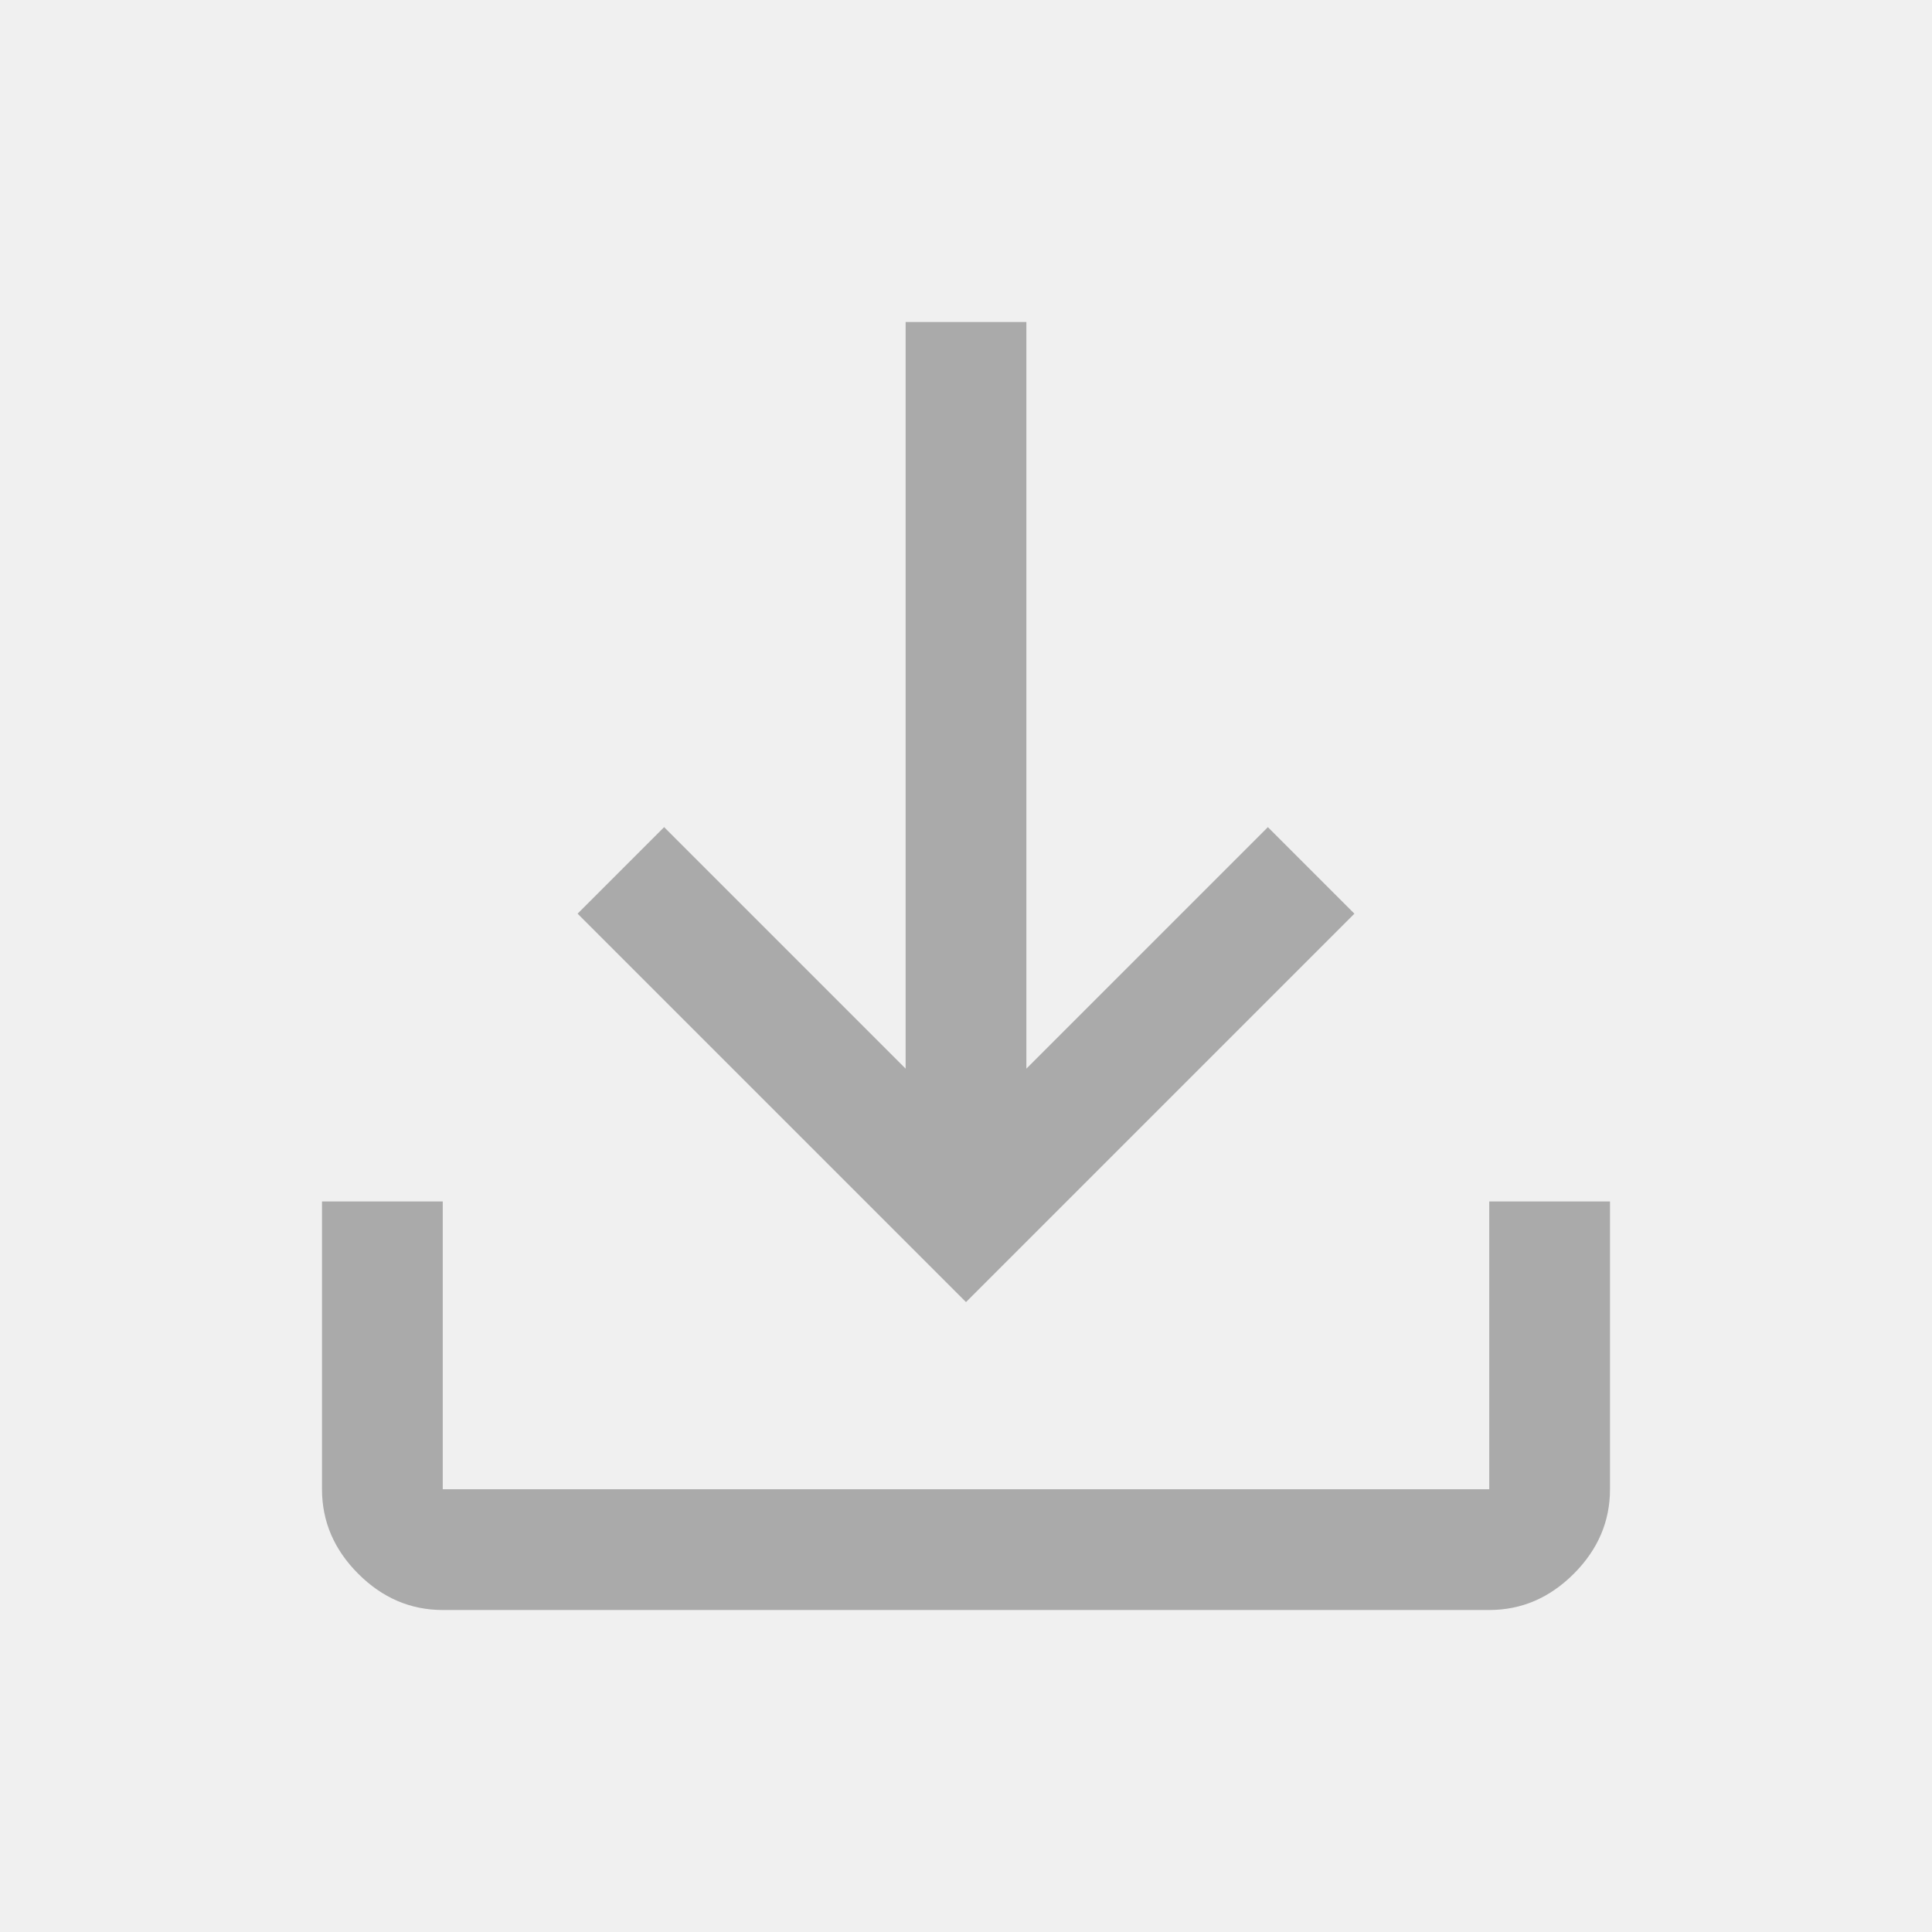
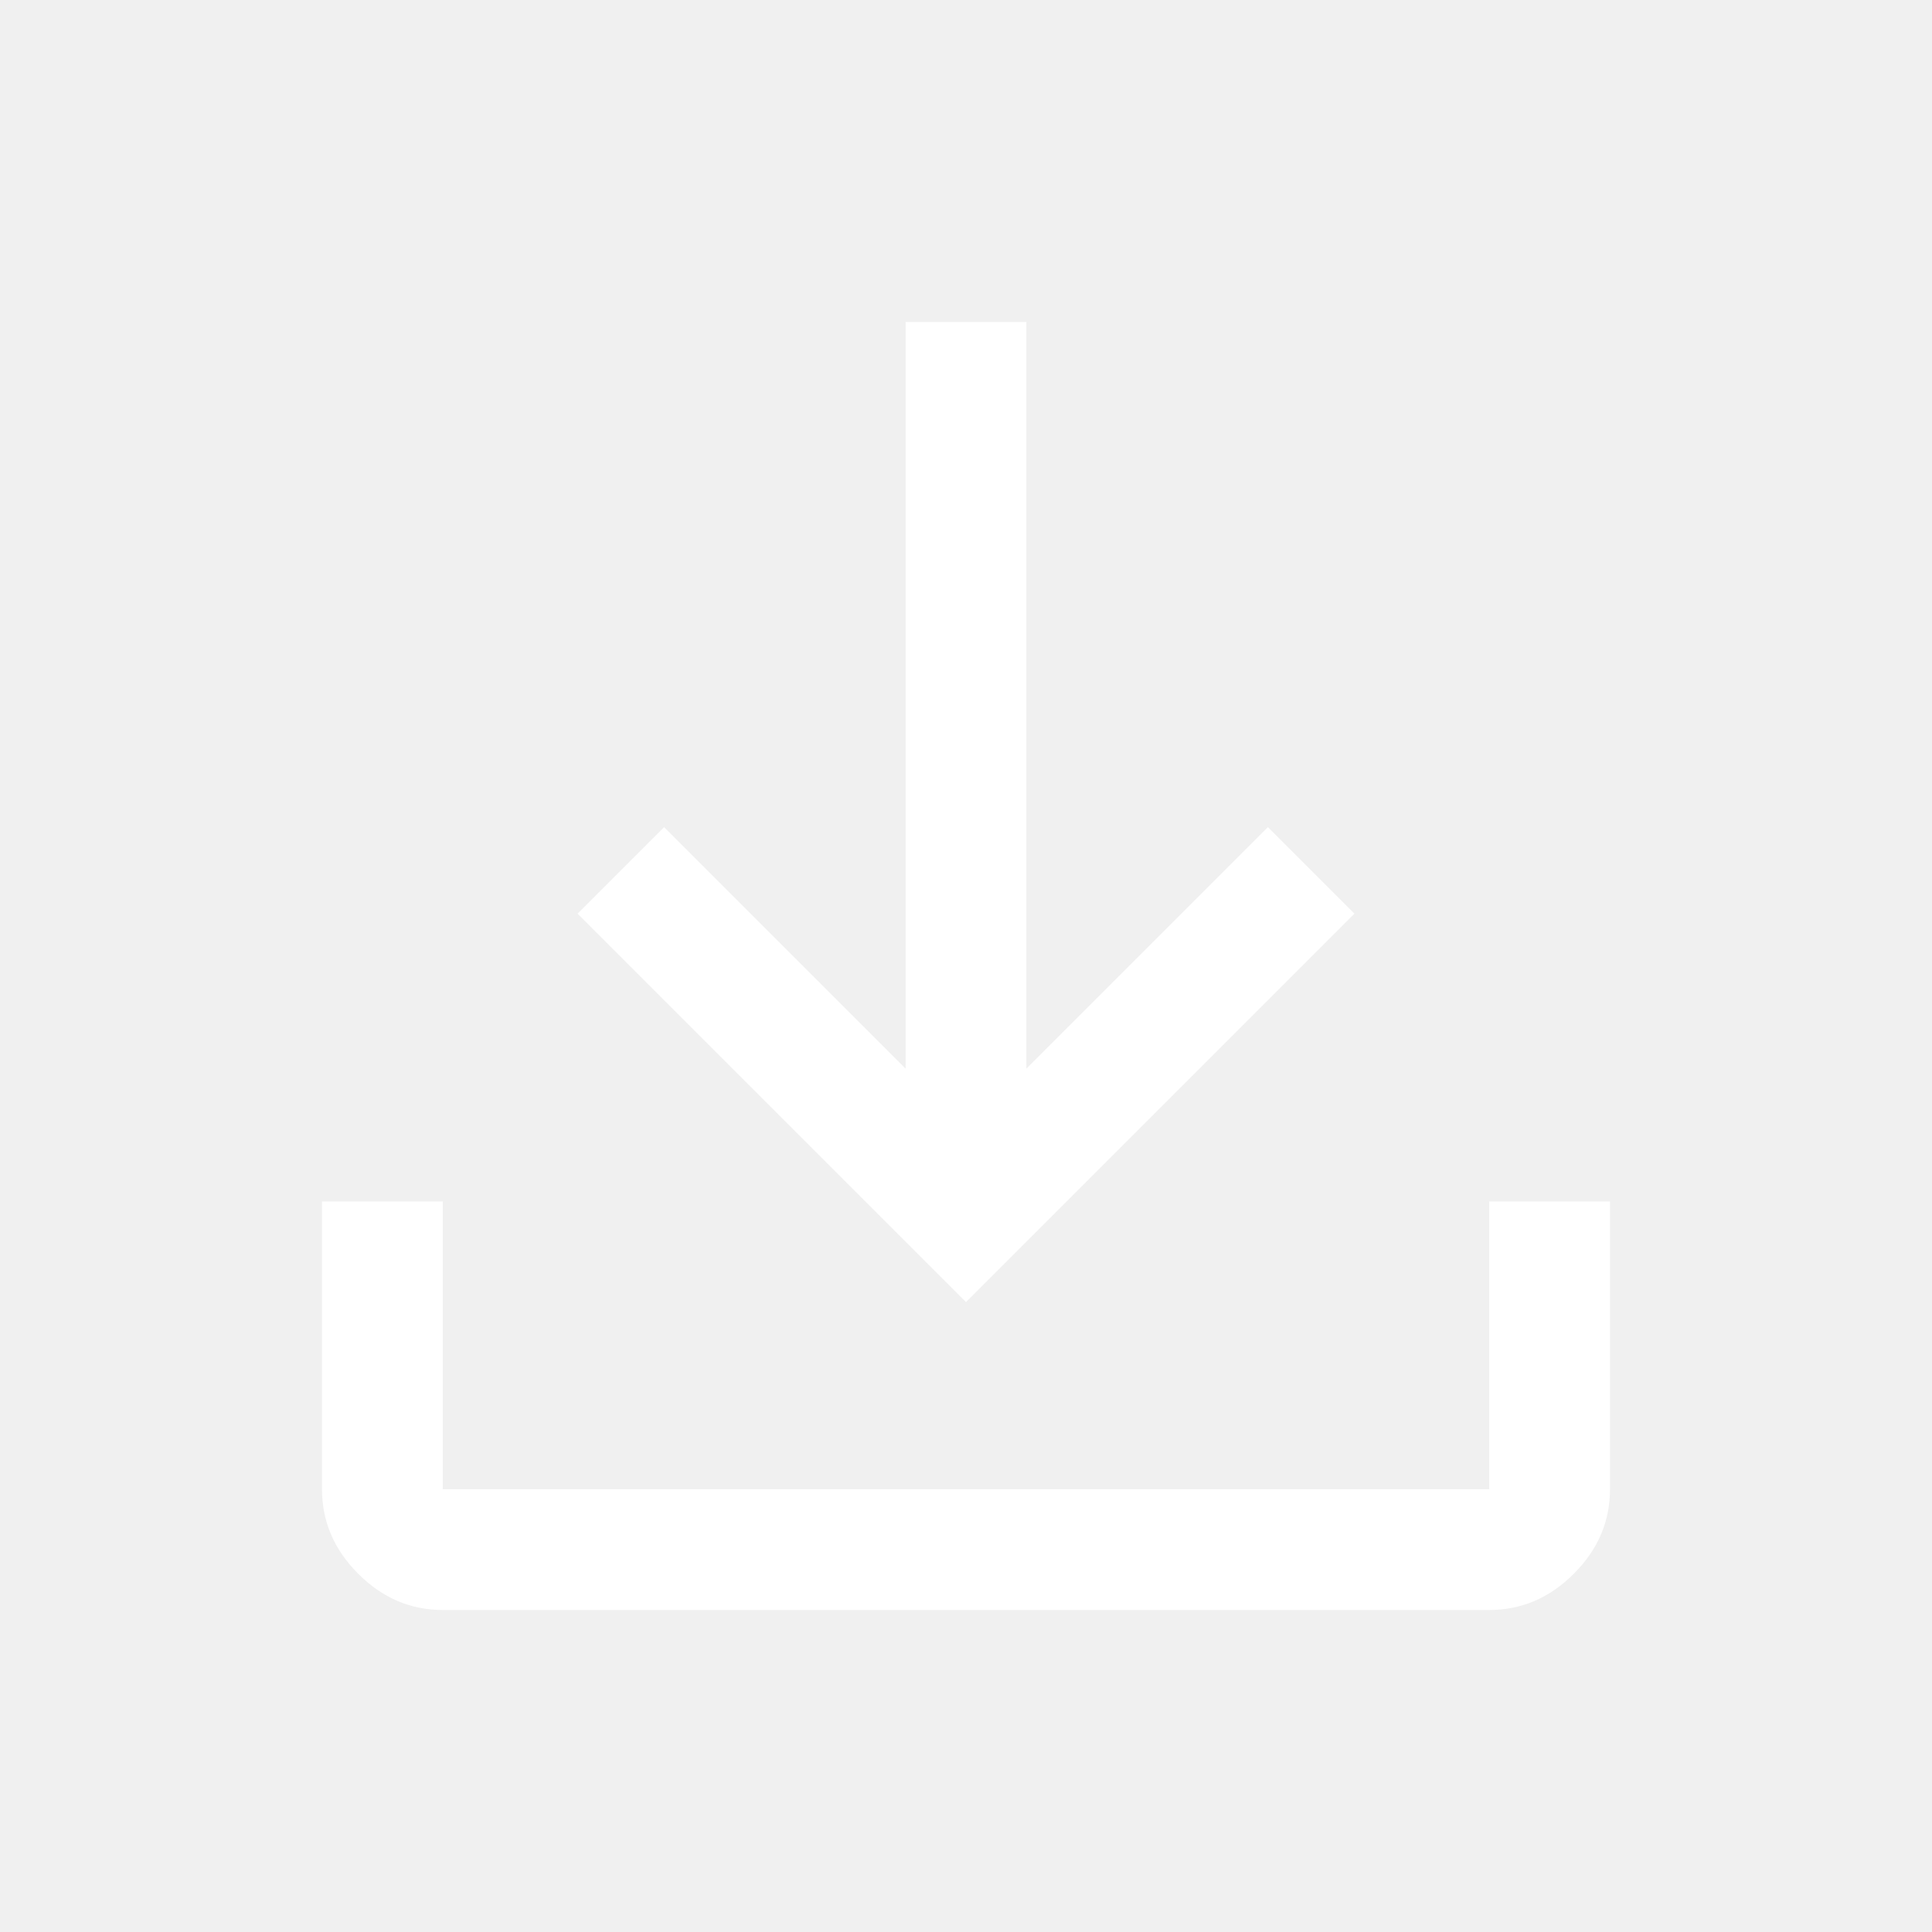
- <svg xmlns="http://www.w3.org/2000/svg" fill="#AAAAAA" height="48" viewBox="0 96 960 960" width="48">
+ <svg xmlns="http://www.w3.org/2000/svg" fill="#FFF" height="48" viewBox="0 96 960 960" width="48">
  <path d="M220 896q-24 0-42-18t-18-42V693h60v143h520V693h60v143q0 24-18 42t-42 18H220Zm260-153L287 550l43-43 120 120V256h60v371l120-120 43 43-193 193Z" />
</svg>
